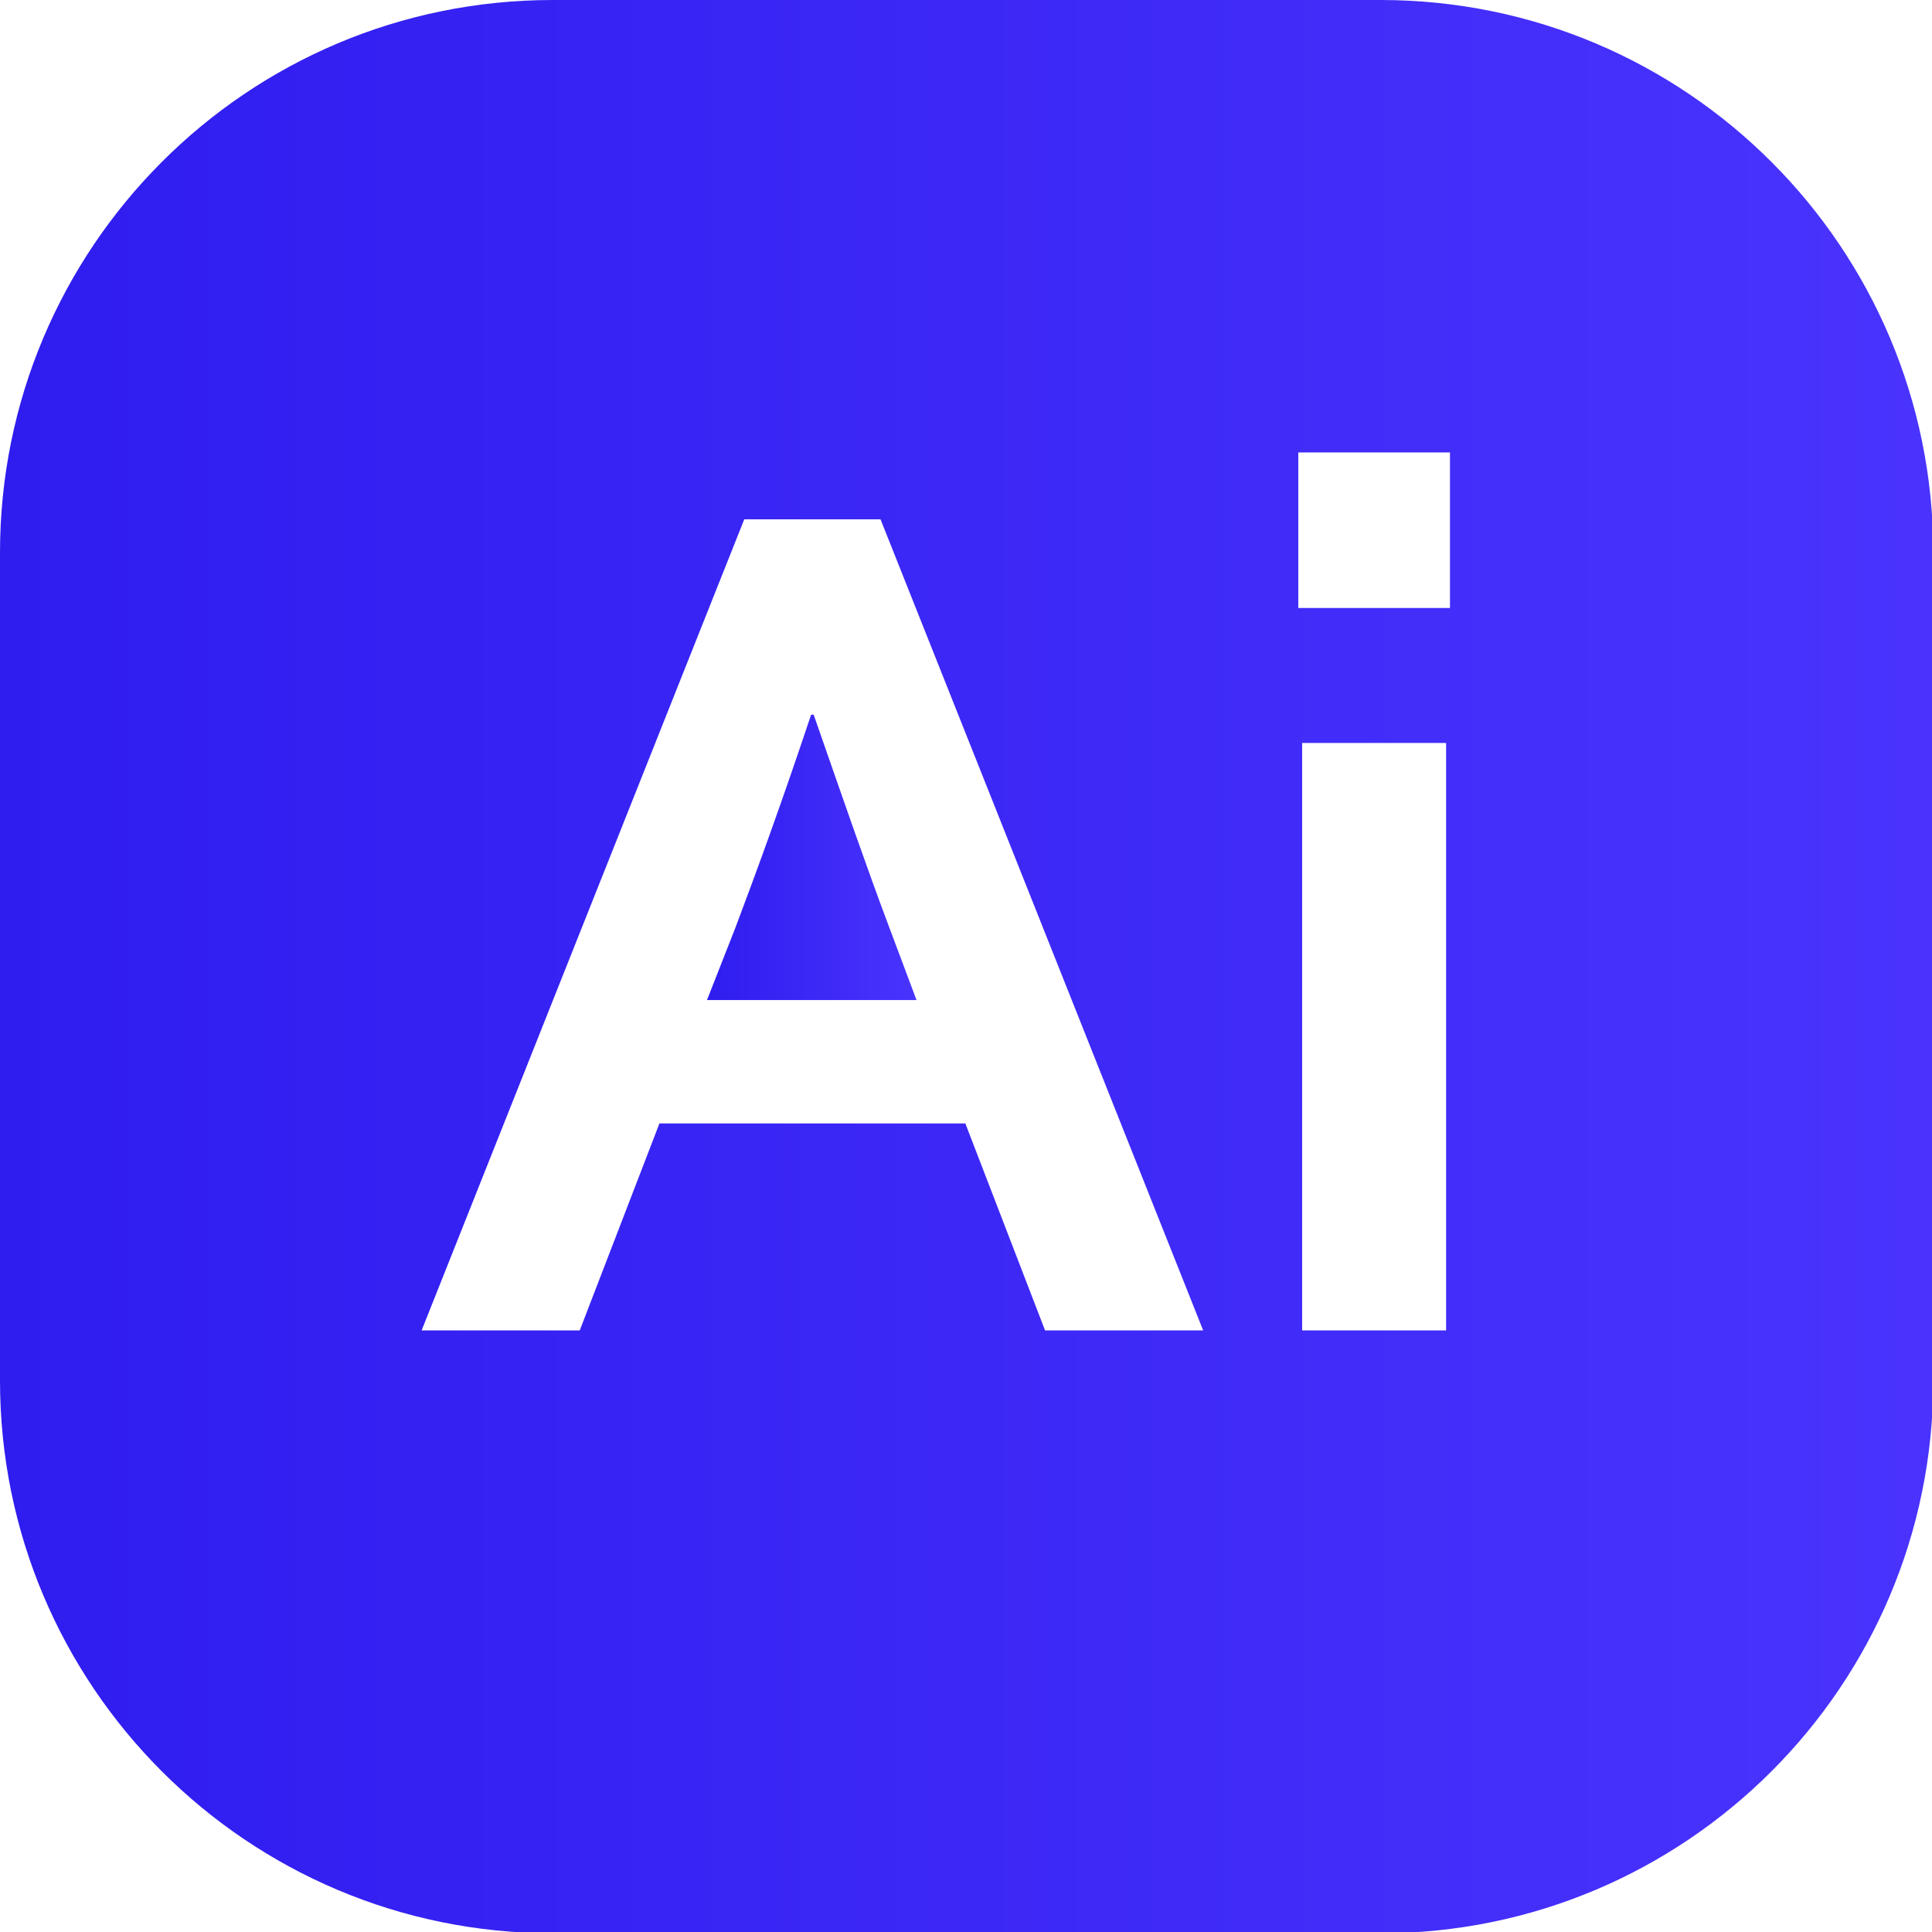
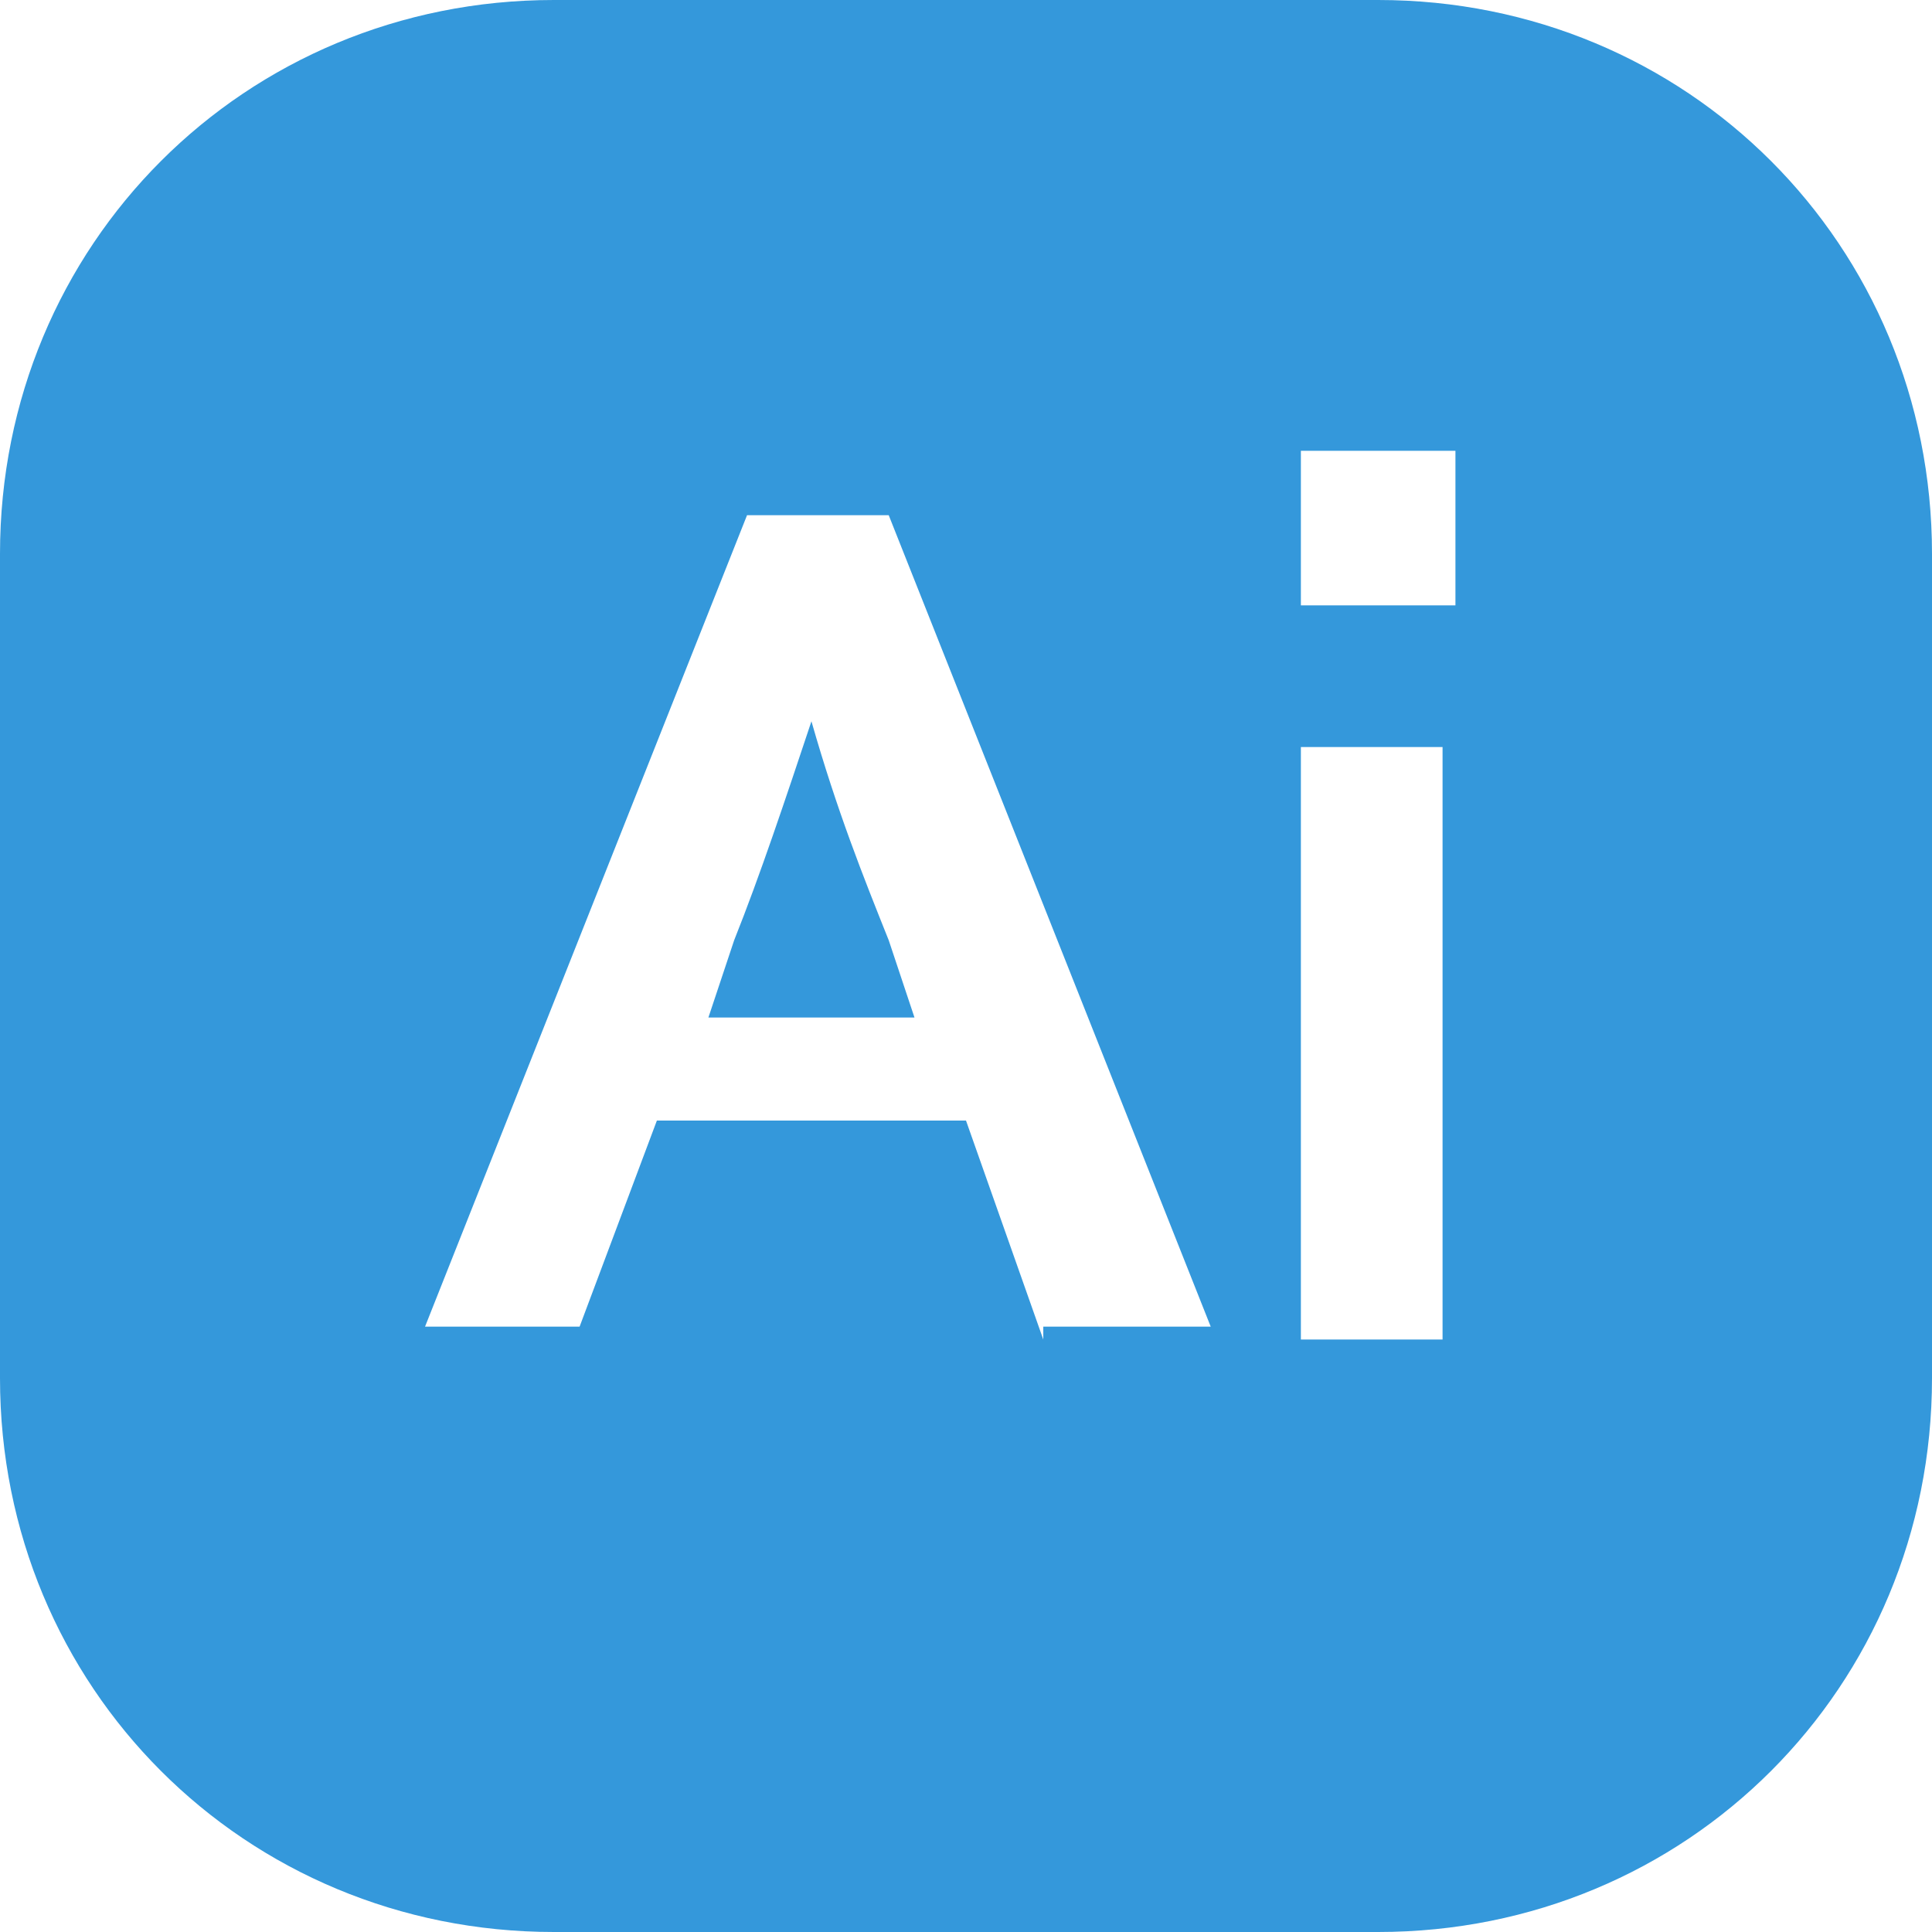
- <svg xmlns="http://www.w3.org/2000/svg" xmlns:xlink="http://www.w3.org/1999/xlink" viewBox="0 0 15.03 15.03">
-   <defs>
-     <style>.f{fill:url(#d);}.g{fill:url(#e);}</style>
-     <linearGradient id="d" x1="5.5" y1="6.67" x2="7.14" y2="6.67" gradientTransform="matrix(1, 0, 0, 1, 0, 0)" gradientUnits="userSpaceOnUse">
-       <stop offset="0" stop-color="#2f1cef" />
-       <stop offset="1" stop-color="#4933fd" />
-     </linearGradient>
-     <linearGradient id="e" x1="0" y1="7.52" x2="15.03" y2="7.52" xlink:href="#d" />
-   </defs>
-   <g id="a" />
+ <svg xmlns="http://www.w3.org/2000/svg" version="1.1" id="Layer_1" x="0px" y="0px" viewBox="0 0 15 15" style="enable-background:new 0 0 15 15;" xml:space="preserve">
+   <style type="text/css">
+ 	.st0{fill:#3498DB;}
+ </style>
+   <g id="a">
+ </g>
  <g id="b">
    <g id="c">
      <g>
-         <path class="f" d="M6.33,5.56c.23,.66,.42,1.21,.59,1.66l.21,.56h-1.63l.22-.56c.17-.45,.37-1,.59-1.66h.02Z" />
-         <path class="g" d="M10.74,0H4.3C1.92,0,0,1.93,0,4.3v6.44c0,2.37,1.92,4.3,4.3,4.3h6.44c2.37,0,4.3-1.92,4.3-4.3V4.3c0-2.37-1.92-4.3-4.3-4.3Zm-2.61,10.35l-.62-1.61h-2.38l-.62,1.61h-1.23l2.51-6.31h1.06l2.51,6.31h-1.22Zm3.12,0h-1.12V5.78h1.12v4.57Zm.03-5.62h-1.18v-1.21h1.18v1.21Z" />
+         <path class="st0" d="M6.3,5.6c0.2,0.7,0.4,1.2,0.6,1.7l0.2,0.6H5.5l0.2-0.6C5.9,6.8,6.1,6.2,6.3,5.6L6.3,5.6z" />
+         <path class="st0" d="M10.7,0H4.3C1.9,0,0,1.9,0,4.3v6.4C0,13.1,1.9,15,4.3,15h6.4c2.4,0,4.3-1.9,4.3-4.3V4.3     C15,1.9,13.1,0,10.7,0z M8.1,10.4L7.5,8.7H5.1l-0.6,1.6H3.3L5.8,4h1.1l2.5,6.3H8.1L8.1,10.4z M11.2,10.4h-1.1V5.8h1.1V10.4z      M11.3,4.7h-1.2V3.5h1.2V4.7z" />
      </g>
    </g>
  </g>
</svg>
